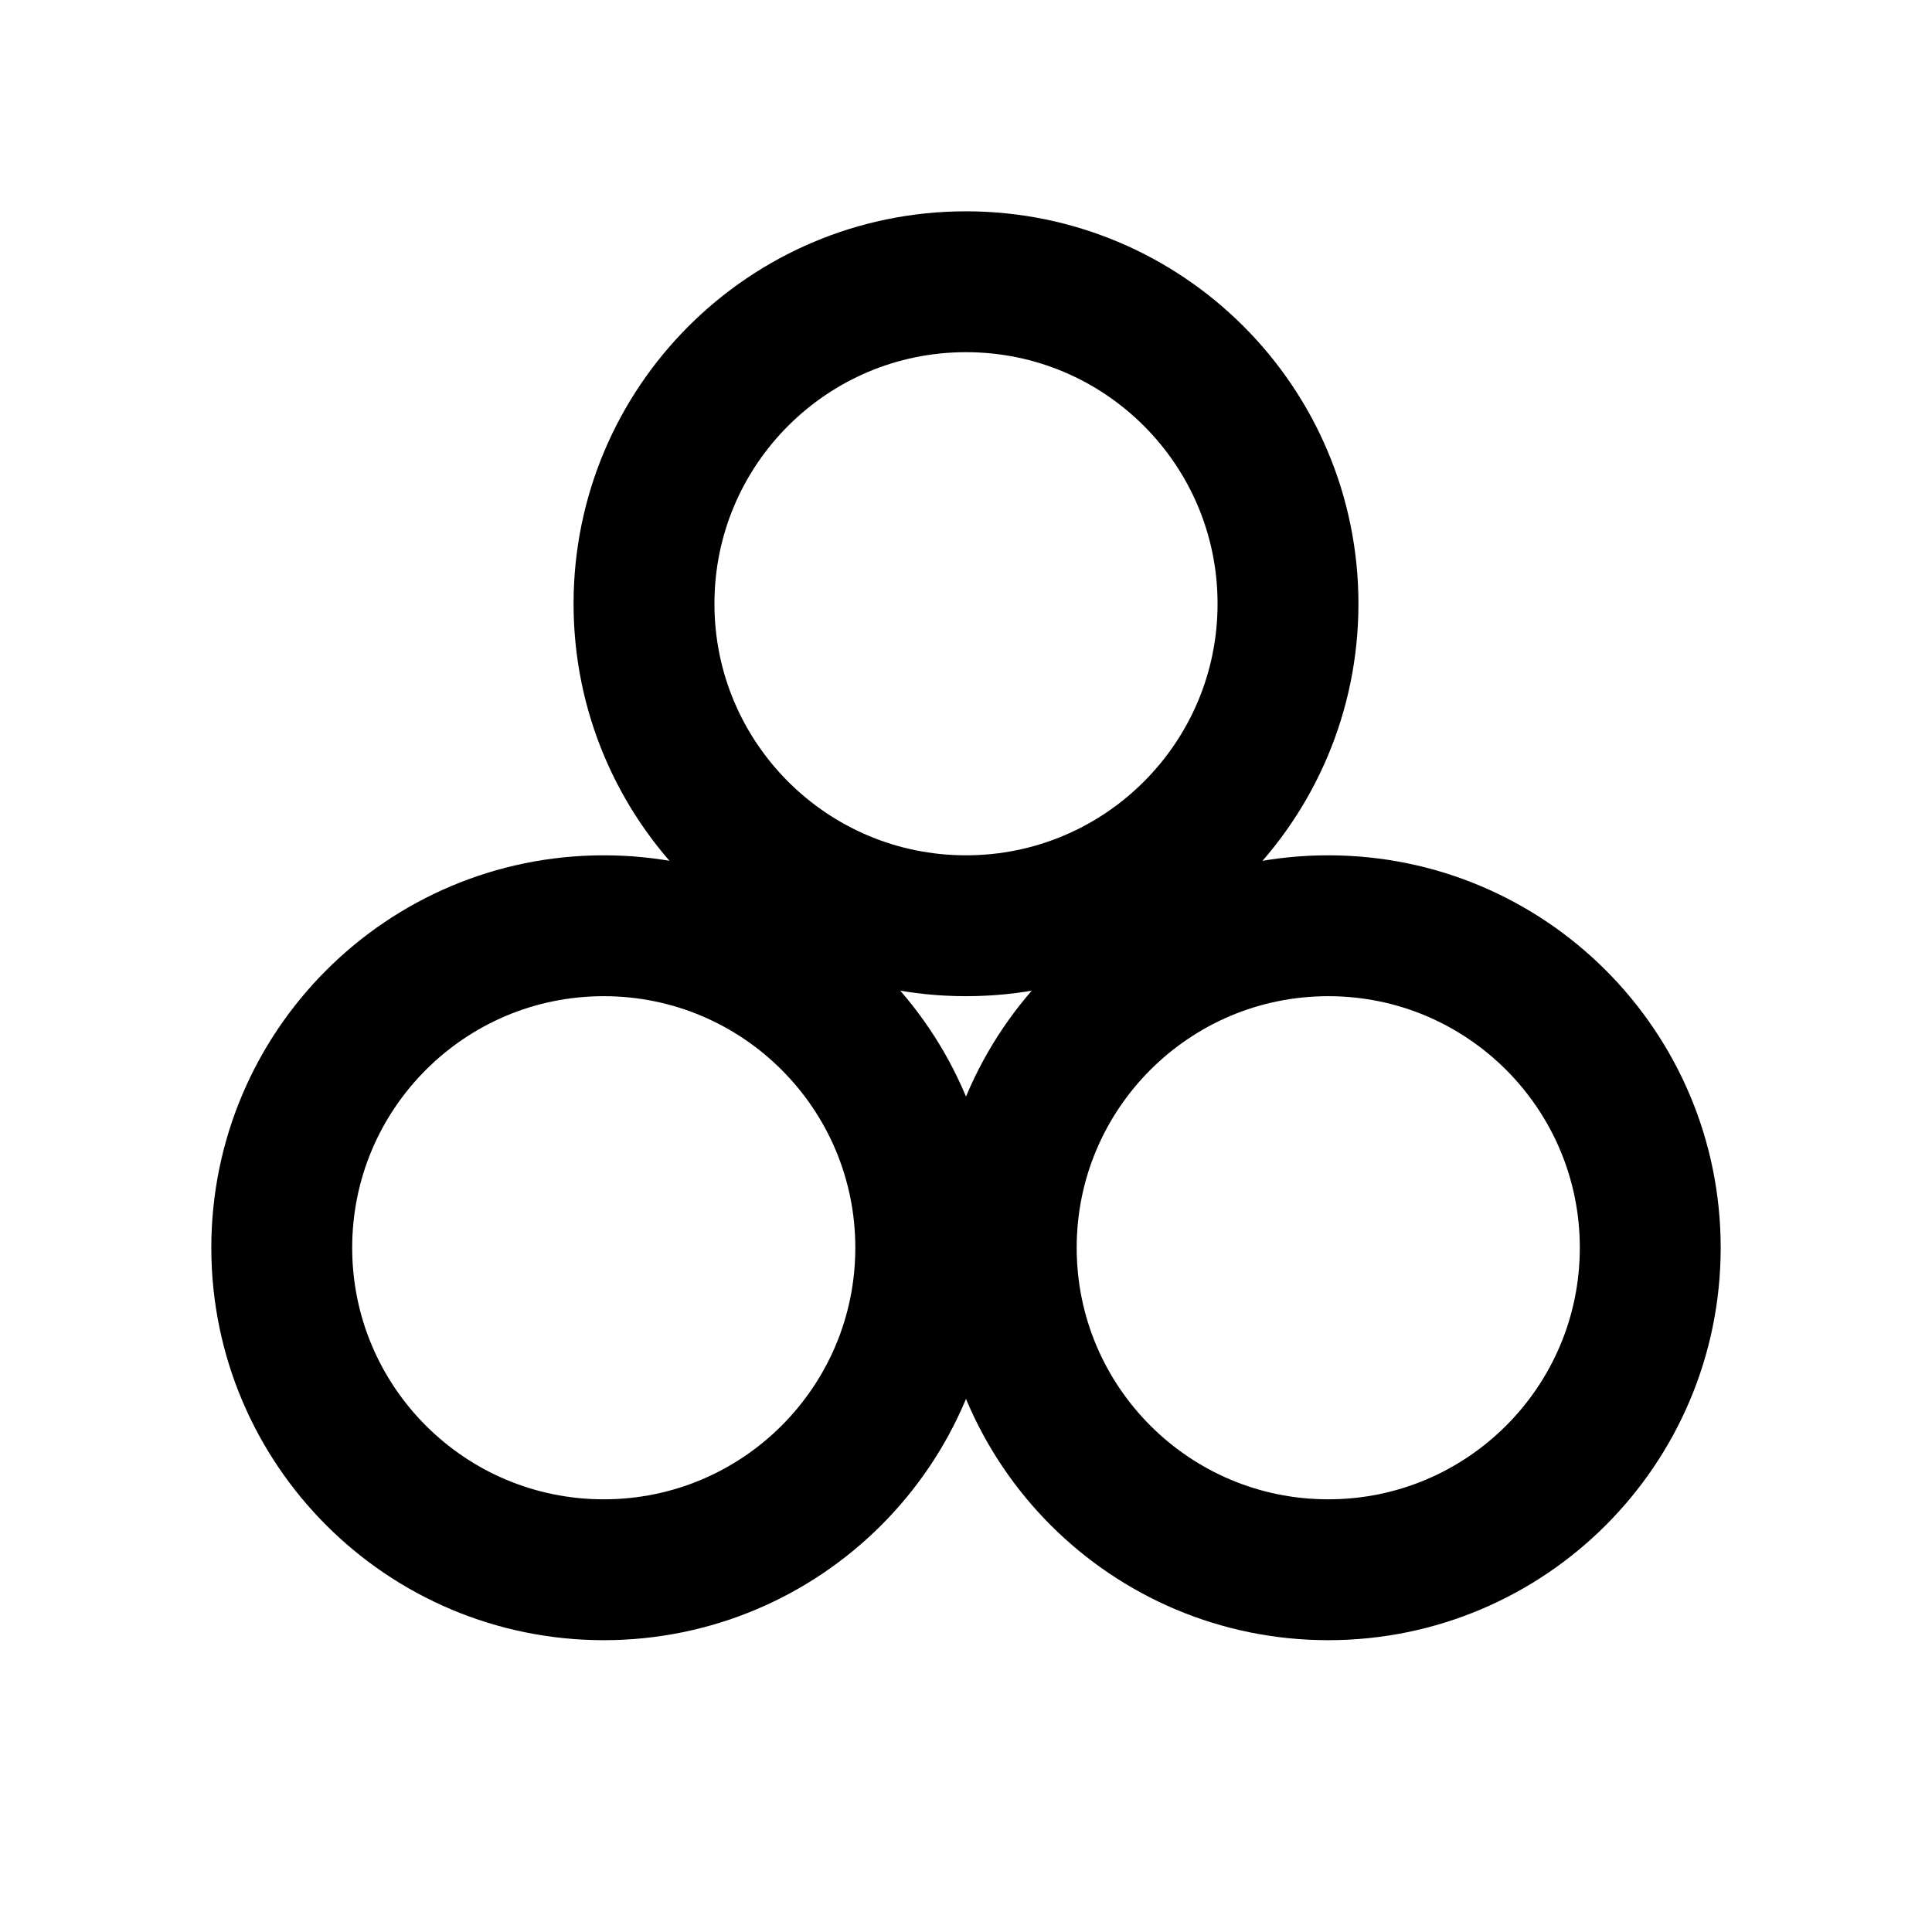
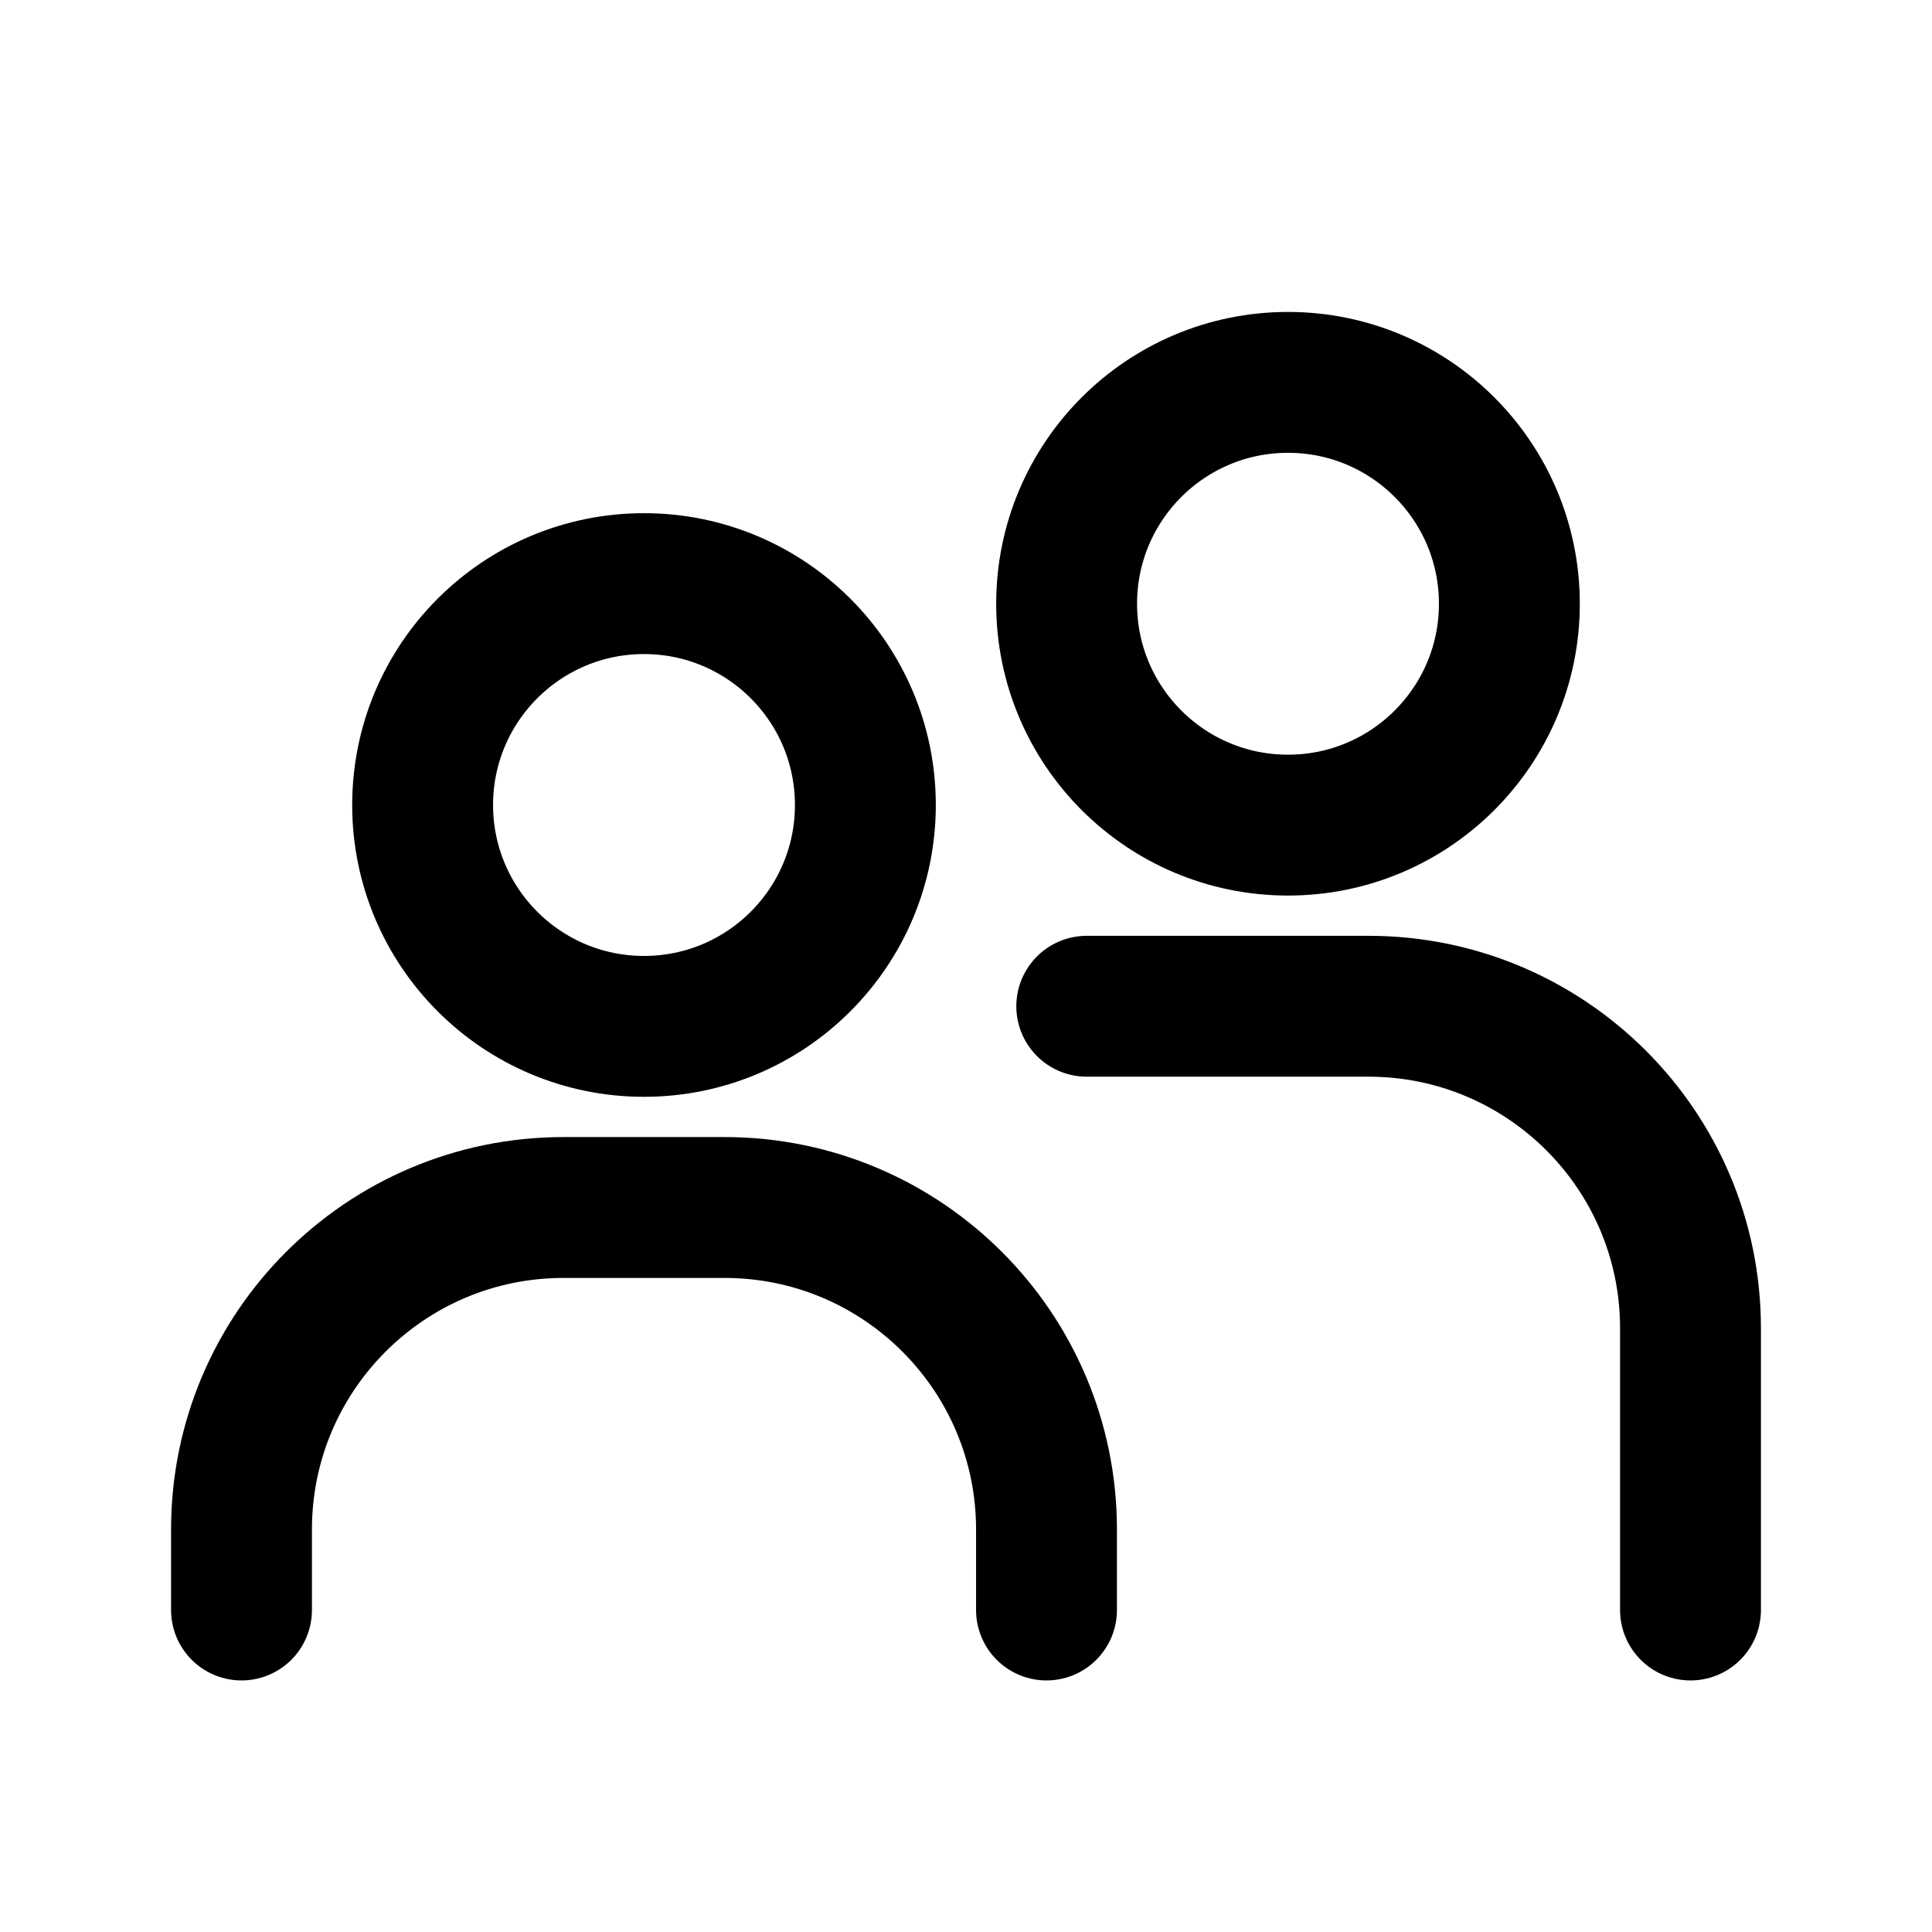
<svg xmlns="http://www.w3.org/2000/svg" width="24" height="24" viewBox="0 0 24 24" fill="none" stroke="currentColor" stroke-width="1.75" stroke-linecap="round" stroke-linejoin="round">
-   <circle cx="12" cy="7.5" r="4" />
-   <circle cx="7.5" cy="15.5" r="4" />
-   <circle cx="16.5" cy="15.5" r="4" />
+   <circle cx="8" cy="10" r="2.75" />
+   <path d="M3 20v-1a4 4 0 0 1 4-4h2a4 4 0 0 1 4 4v1" />
+   <circle cx="16" cy="7.5" r="2.75" />
+   <path d="M21 20v-3.5a4 4 0 0 0-4-4h-3.5" />
</svg>
